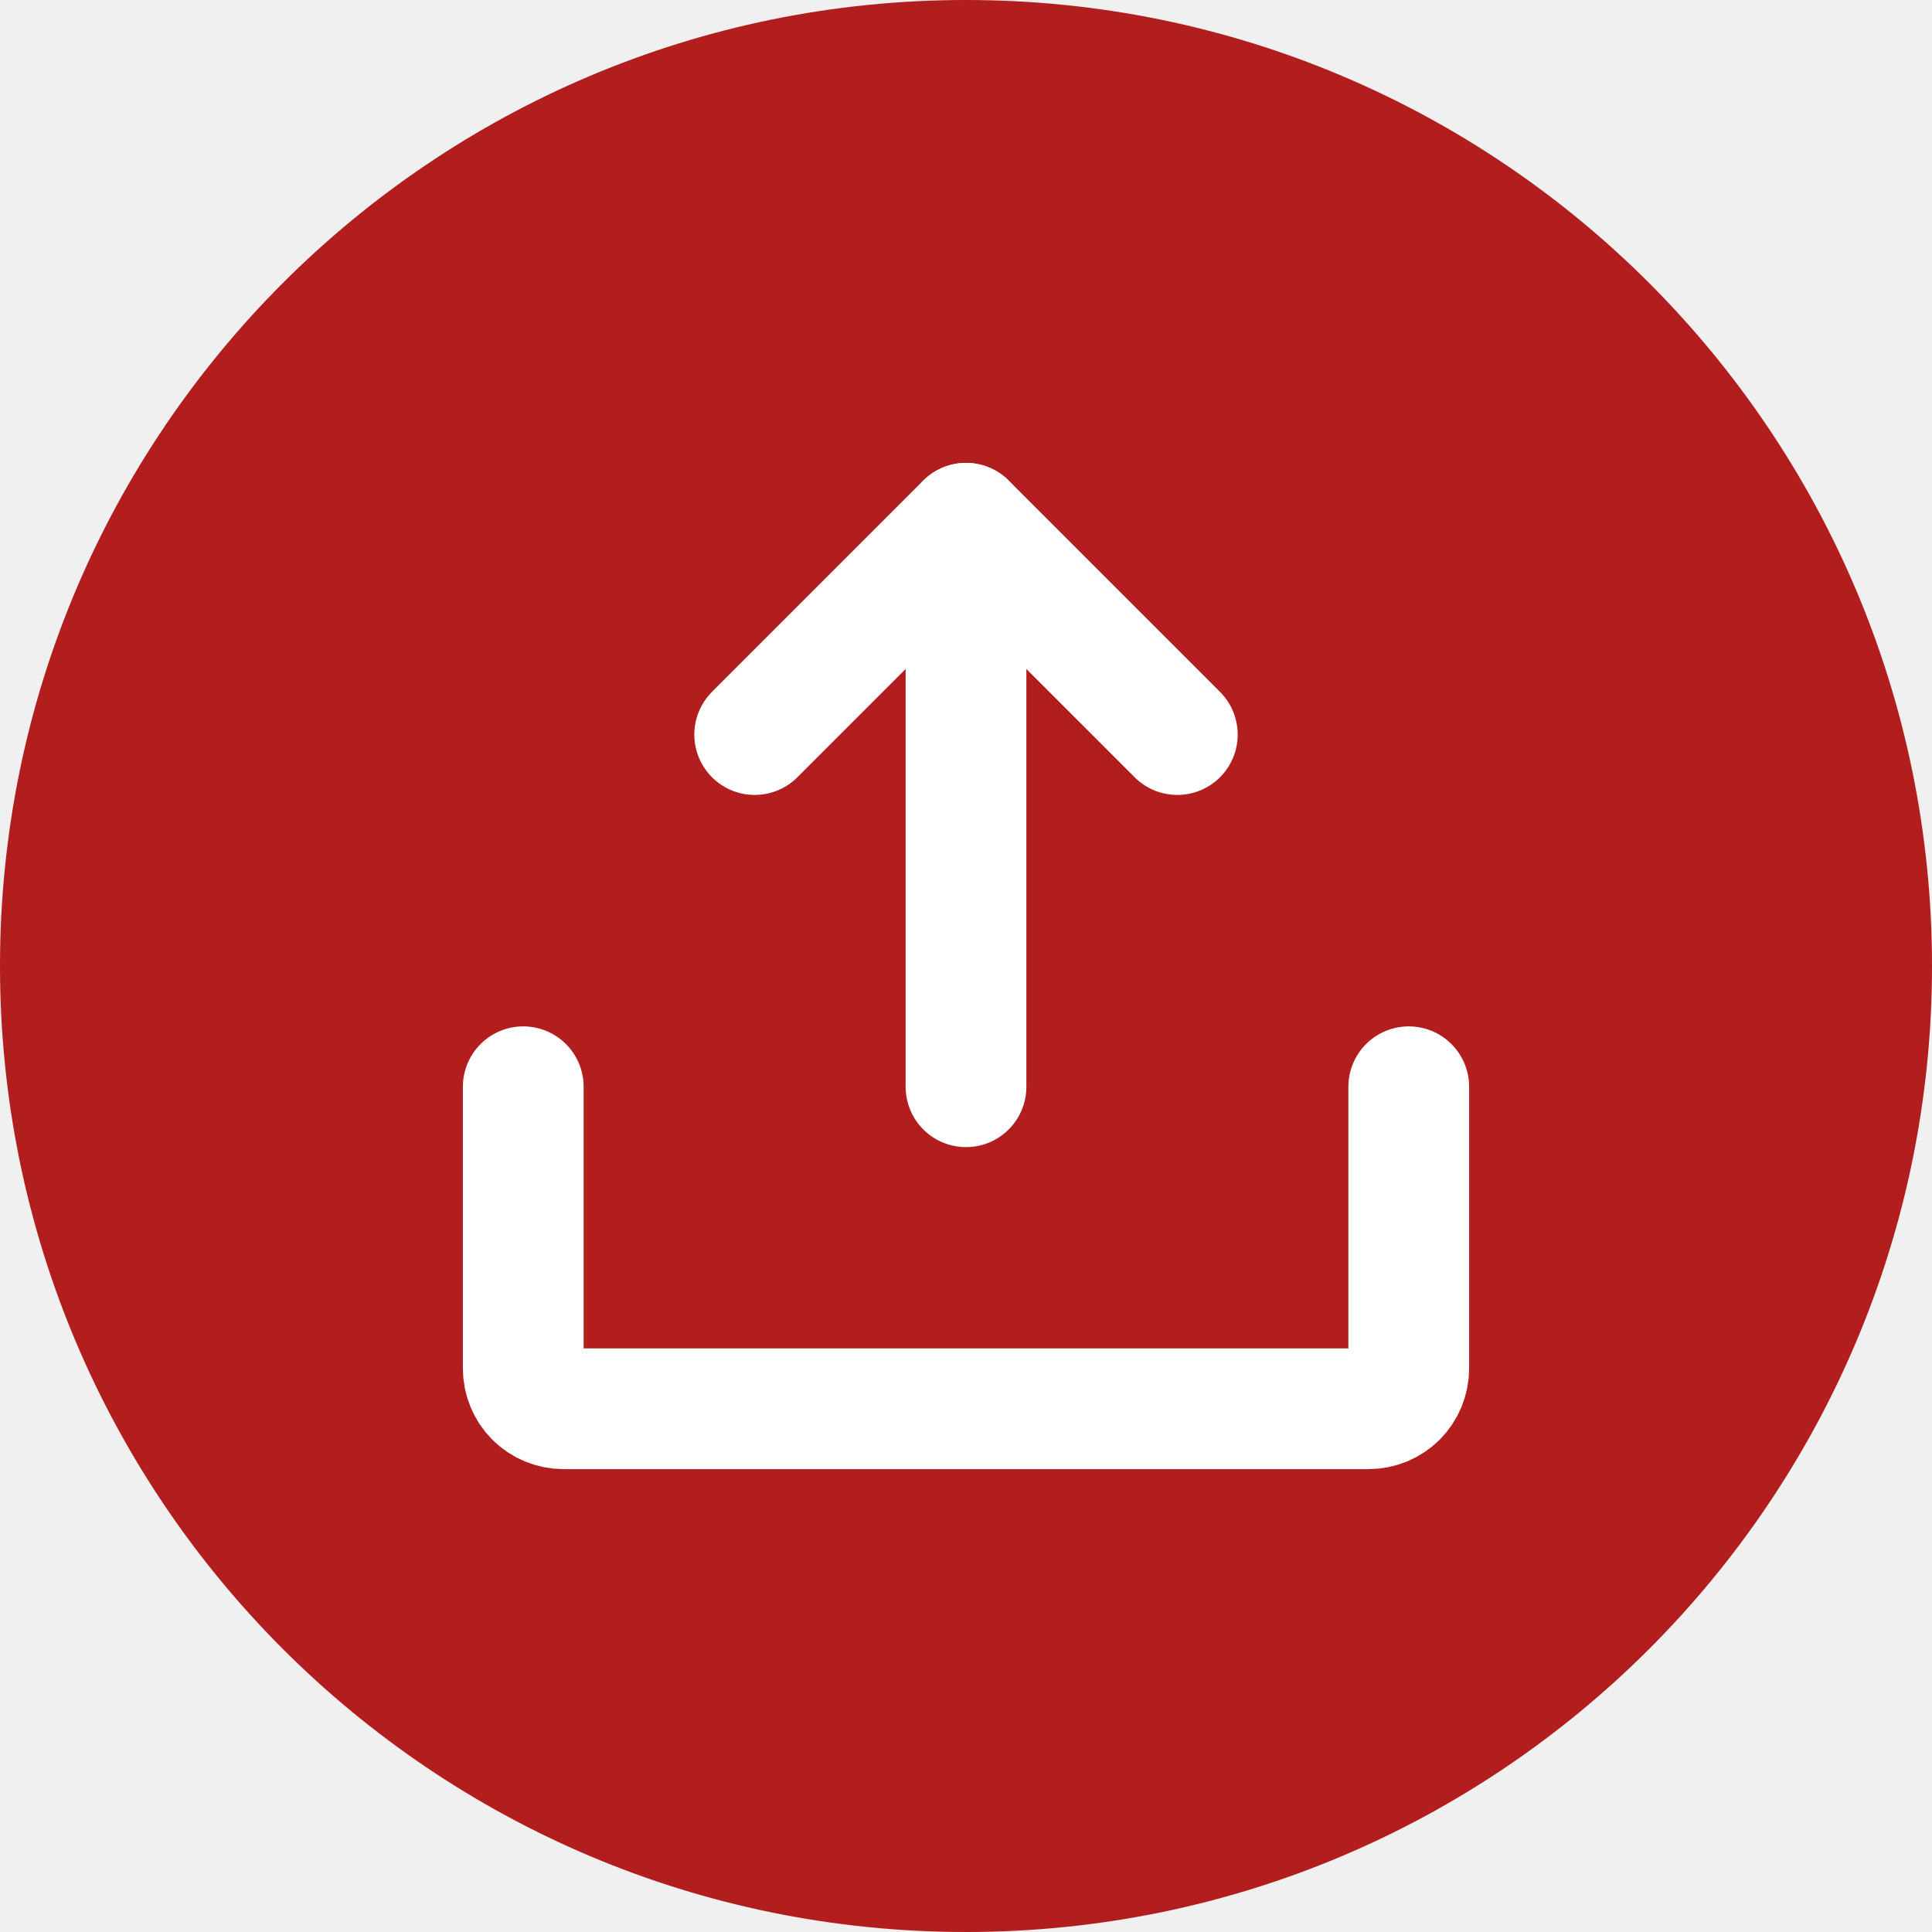
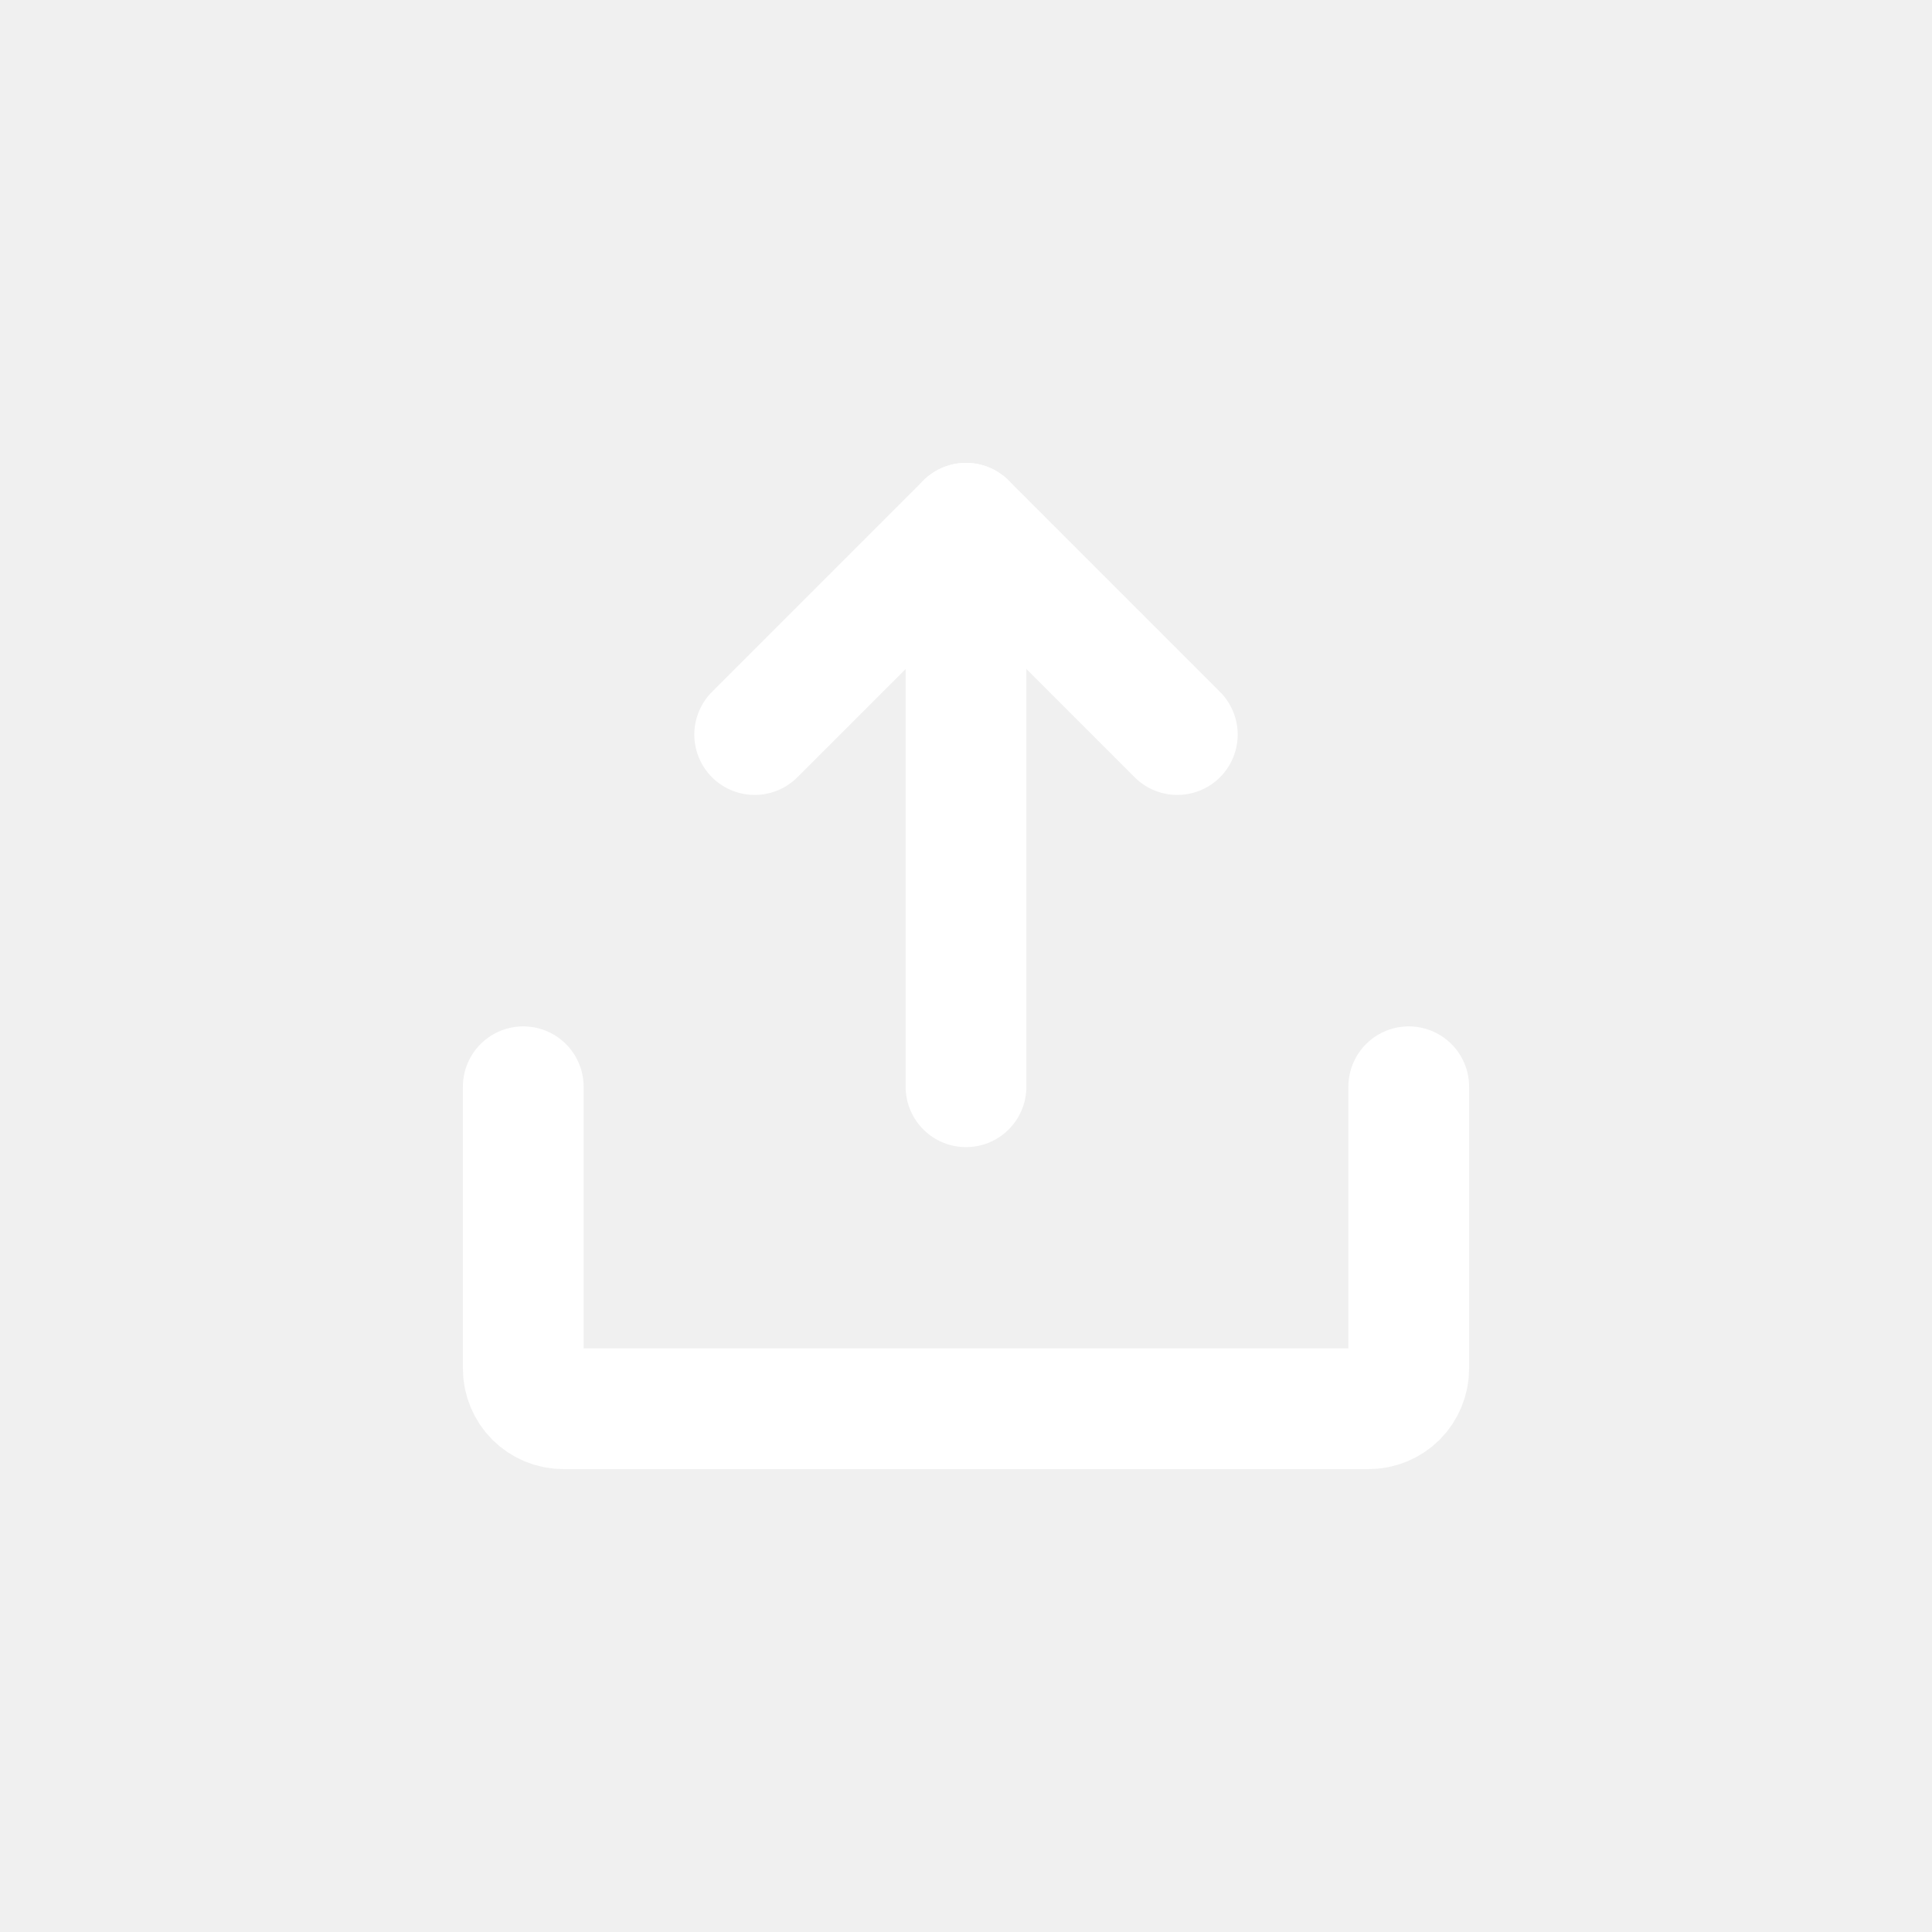
<svg xmlns="http://www.w3.org/2000/svg" width="24" height="24" viewBox="0 0 24 24" fill="none">
-   <circle cx="12" cy="12" r="12" fill="#B21D1D" />
  <path d="M9.375 9.125L12 6.5L14.625 9.125" stroke="white" stroke-width="1.5" stroke-linecap="round" stroke-linejoin="round" />
  <path d="M12 13.5V6.5" stroke="white" stroke-width="1.5" stroke-linecap="round" stroke-linejoin="round" />
  <path d="M17.5 13.5V17C17.5 17.133 17.447 17.26 17.354 17.354C17.26 17.447 17.133 17.5 17 17.5H7C6.867 17.5 6.74 17.447 6.646 17.354C6.553 17.26 6.5 17.133 6.5 17V13.5" stroke="white" stroke-width="1.5" stroke-linecap="round" stroke-linejoin="round" />
</svg>
